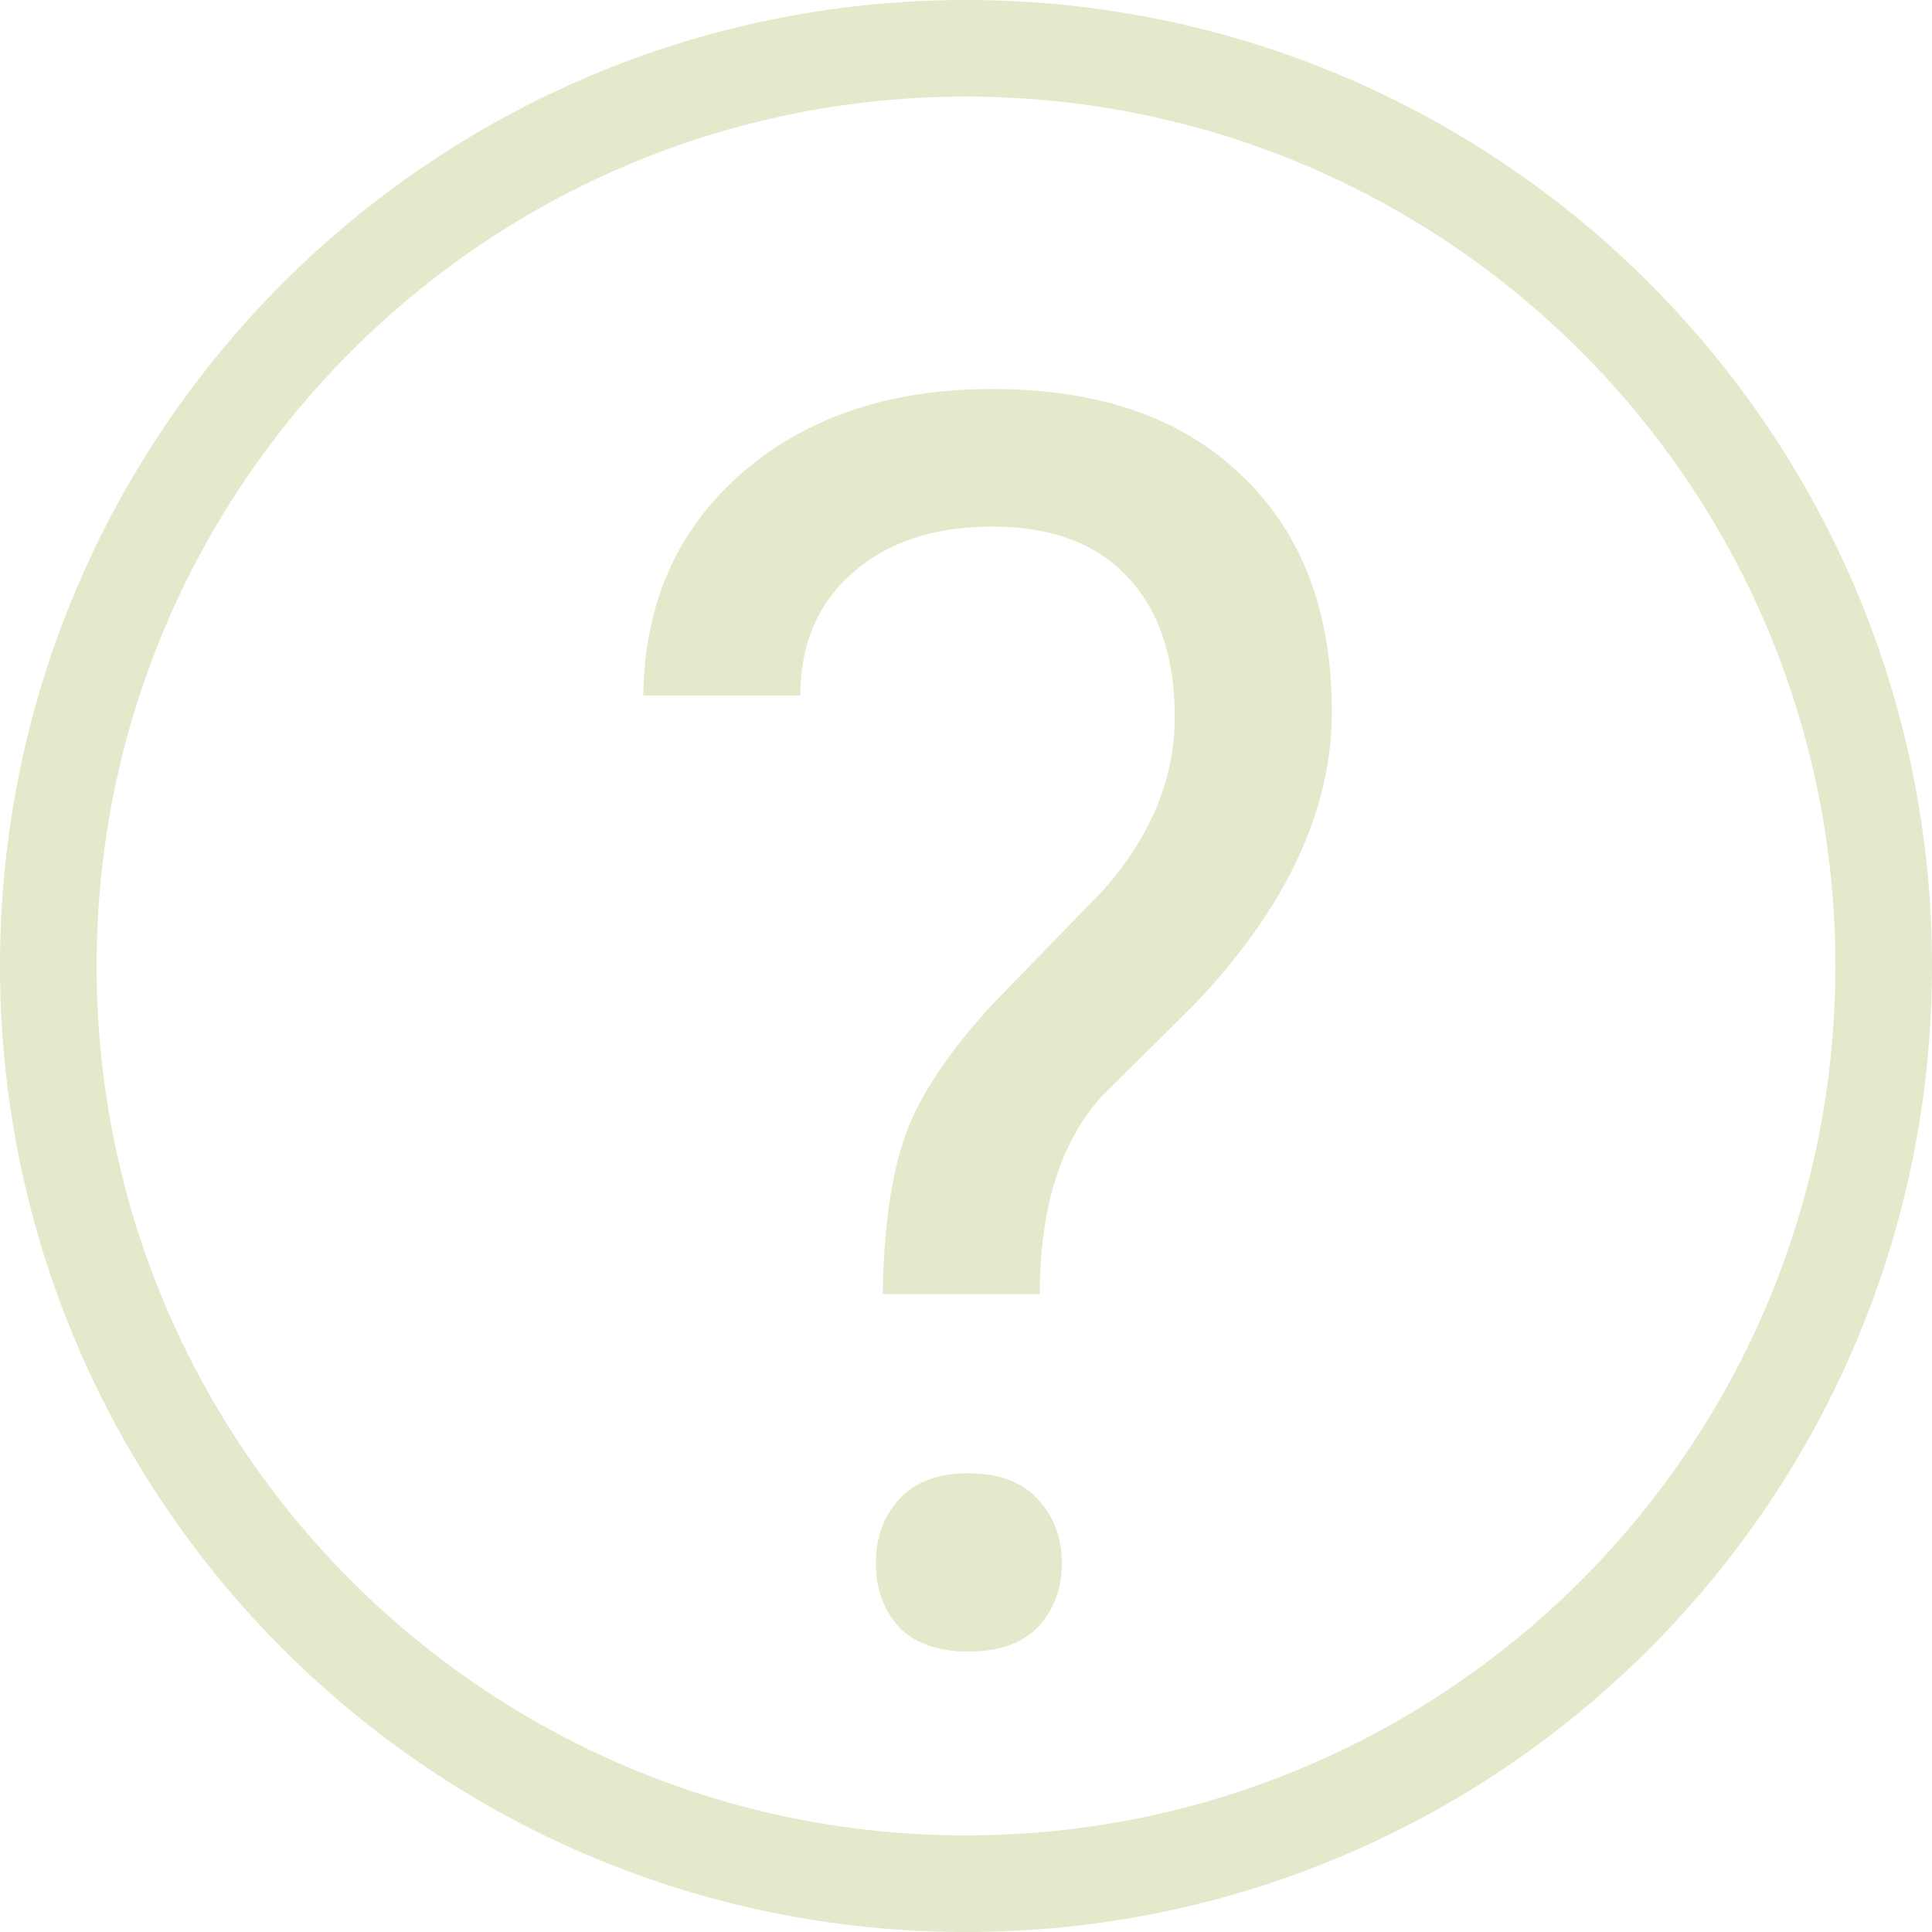
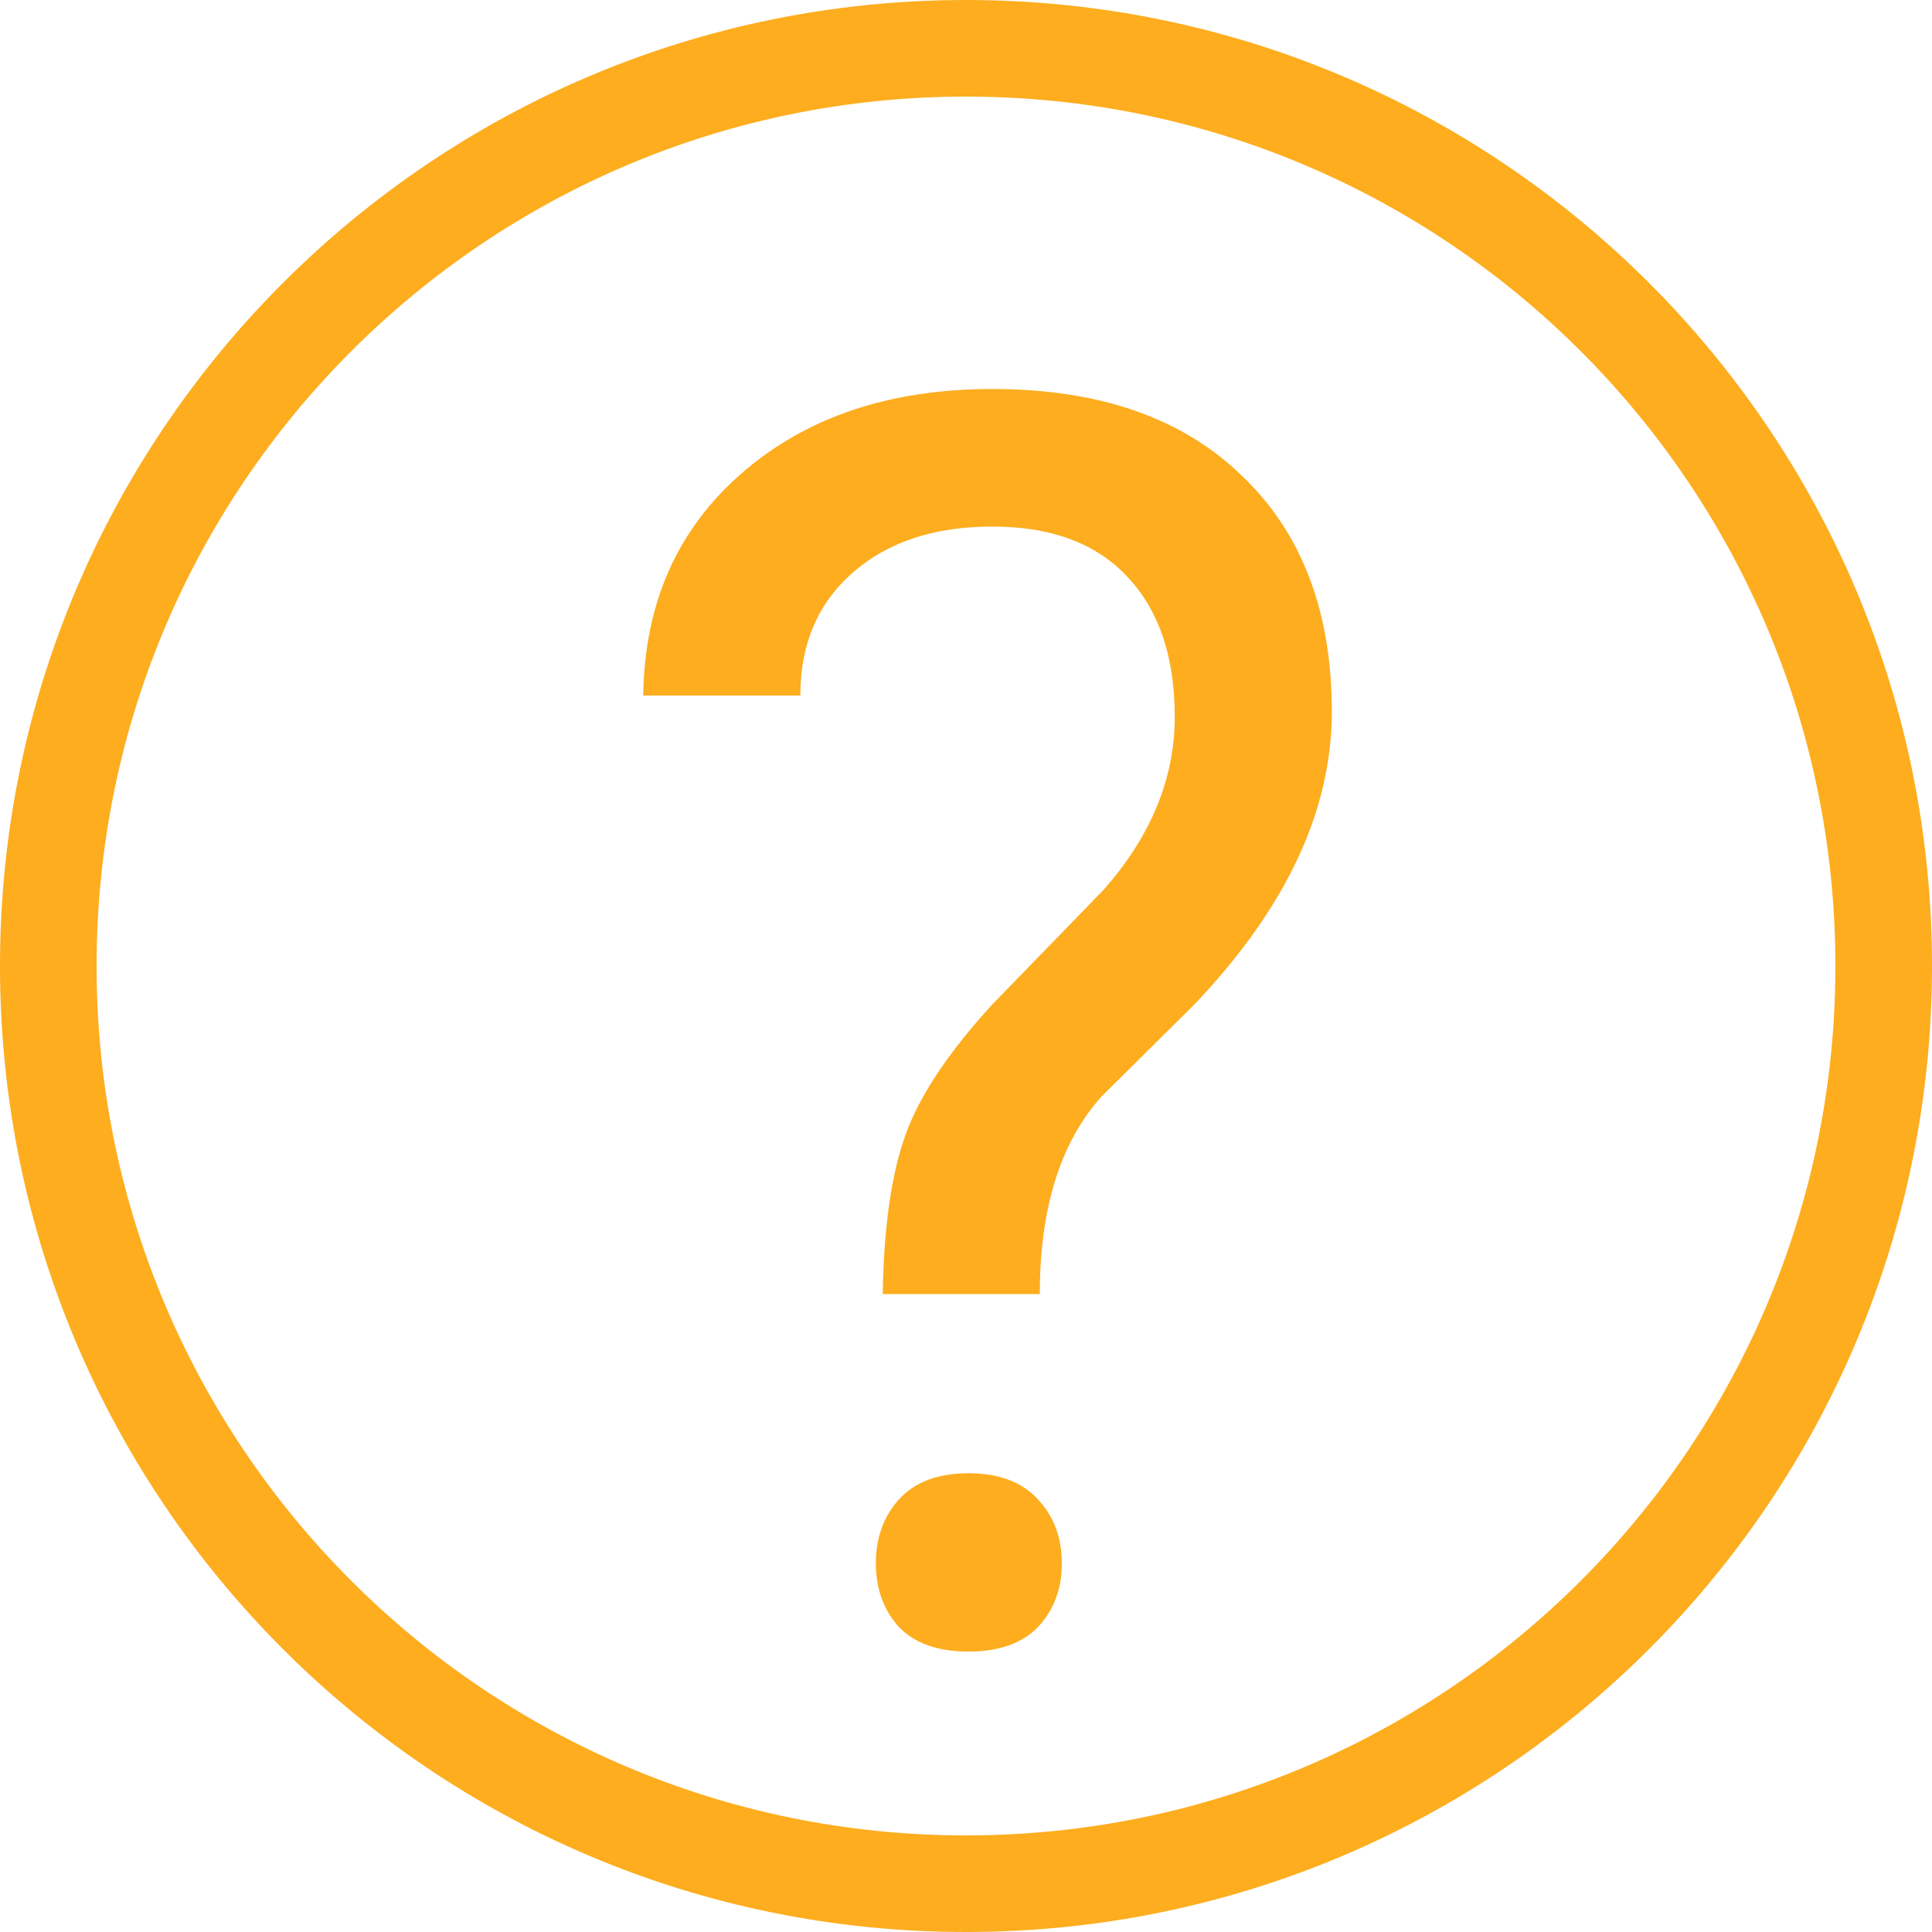
<svg xmlns="http://www.w3.org/2000/svg" width="20" height="20" viewBox="0 0 20 20" fill="none">
-   <path d="M9.375 11.744C9.229 12.148 9.149 12.699 9.138 13.396H10.764C10.764 12.506 10.977 11.823 11.405 11.349L12.363 10.399C13.312 9.403 13.787 8.393 13.787 7.367C13.787 6.33 13.477 5.516 12.855 4.924C12.24 4.326 11.379 4.027 10.271 4.027C9.205 4.027 8.338 4.32 7.67 4.906C7.008 5.486 6.671 6.251 6.659 7.2H8.285C8.285 6.667 8.467 6.242 8.83 5.926C9.193 5.609 9.674 5.451 10.271 5.451C10.887 5.451 11.355 5.627 11.678 5.979C12 6.324 12.161 6.805 12.161 7.42C12.161 8.059 11.915 8.656 11.423 9.213L10.271 10.399C9.82 10.892 9.521 11.34 9.375 11.744Z" fill="#E3E9CB" />
-   <path d="M9.305 15.523C9.146 15.699 9.067 15.919 9.067 16.183C9.067 16.446 9.146 16.666 9.305 16.842C9.469 17.012 9.709 17.097 10.025 17.097C10.342 17.097 10.582 17.012 10.746 16.842C10.91 16.666 10.992 16.446 10.992 16.183C10.992 15.919 10.91 15.699 10.746 15.523C10.582 15.342 10.342 15.251 10.025 15.251C9.709 15.251 9.469 15.342 9.305 15.523Z" fill="#E3E9CB" />
-   <path fill-rule="evenodd" clip-rule="evenodd" d="M20 10C20 15.523 15.523 20 10 20C4.477 20 0 15.523 0 10C0 4.477 4.477 0 10 0C15.523 0 20 4.477 20 10ZM19 10C19 14.971 14.971 19 10 19C5.029 19 1 14.971 1 10C1 5.029 5.029 1 10 1C14.971 1 19 5.029 19 10Z" fill="#E3E9CB" />
+   <path fill-rule="evenodd" clip-rule="evenodd" d="M19 10C19 14.971 14.971 19 10 19C5.029 19 1 14.971 1 10C1 5.029 5.029 1 10 1C14.971 1 19 5.029 19 10ZM20 10C20 15.523 15.523 20 10 20C4.477 20 0 15.523 0 10C0 4.477 4.477 0 10 0C15.523 0 20 4.477 20 10ZM9.375 11.744C9.229 12.148 9.149 12.699 9.138 13.396H10.764C10.764 12.506 10.977 11.823 11.405 11.349L12.363 10.399C13.312 9.403 13.787 8.393 13.787 7.367C13.787 6.33 13.477 5.516 12.855 4.924C12.24 4.326 11.379 4.027 10.271 4.027C9.205 4.027 8.338 4.32 7.67 4.906C7.008 5.486 6.671 6.251 6.659 7.2H8.285C8.285 6.667 8.467 6.242 8.83 5.926C9.193 5.609 9.674 5.451 10.271 5.451C10.887 5.451 11.355 5.627 11.678 5.979C12 6.324 12.161 6.805 12.161 7.42C12.161 8.059 11.915 8.656 11.423 9.213L10.271 10.399C9.82 10.892 9.521 11.34 9.375 11.744ZM9.305 15.523C9.146 15.699 9.067 15.919 9.067 16.183C9.067 16.446 9.146 16.666 9.305 16.842C9.469 17.012 9.709 17.097 10.025 17.097C10.342 17.097 10.582 17.012 10.746 16.842C10.91 16.666 10.992 16.446 10.992 16.183C10.992 15.919 10.91 15.699 10.746 15.523C10.582 15.342 10.342 15.251 10.025 15.251C9.709 15.251 9.469 15.342 9.305 15.523Z" fill="#FDAD1E" />
</svg>
